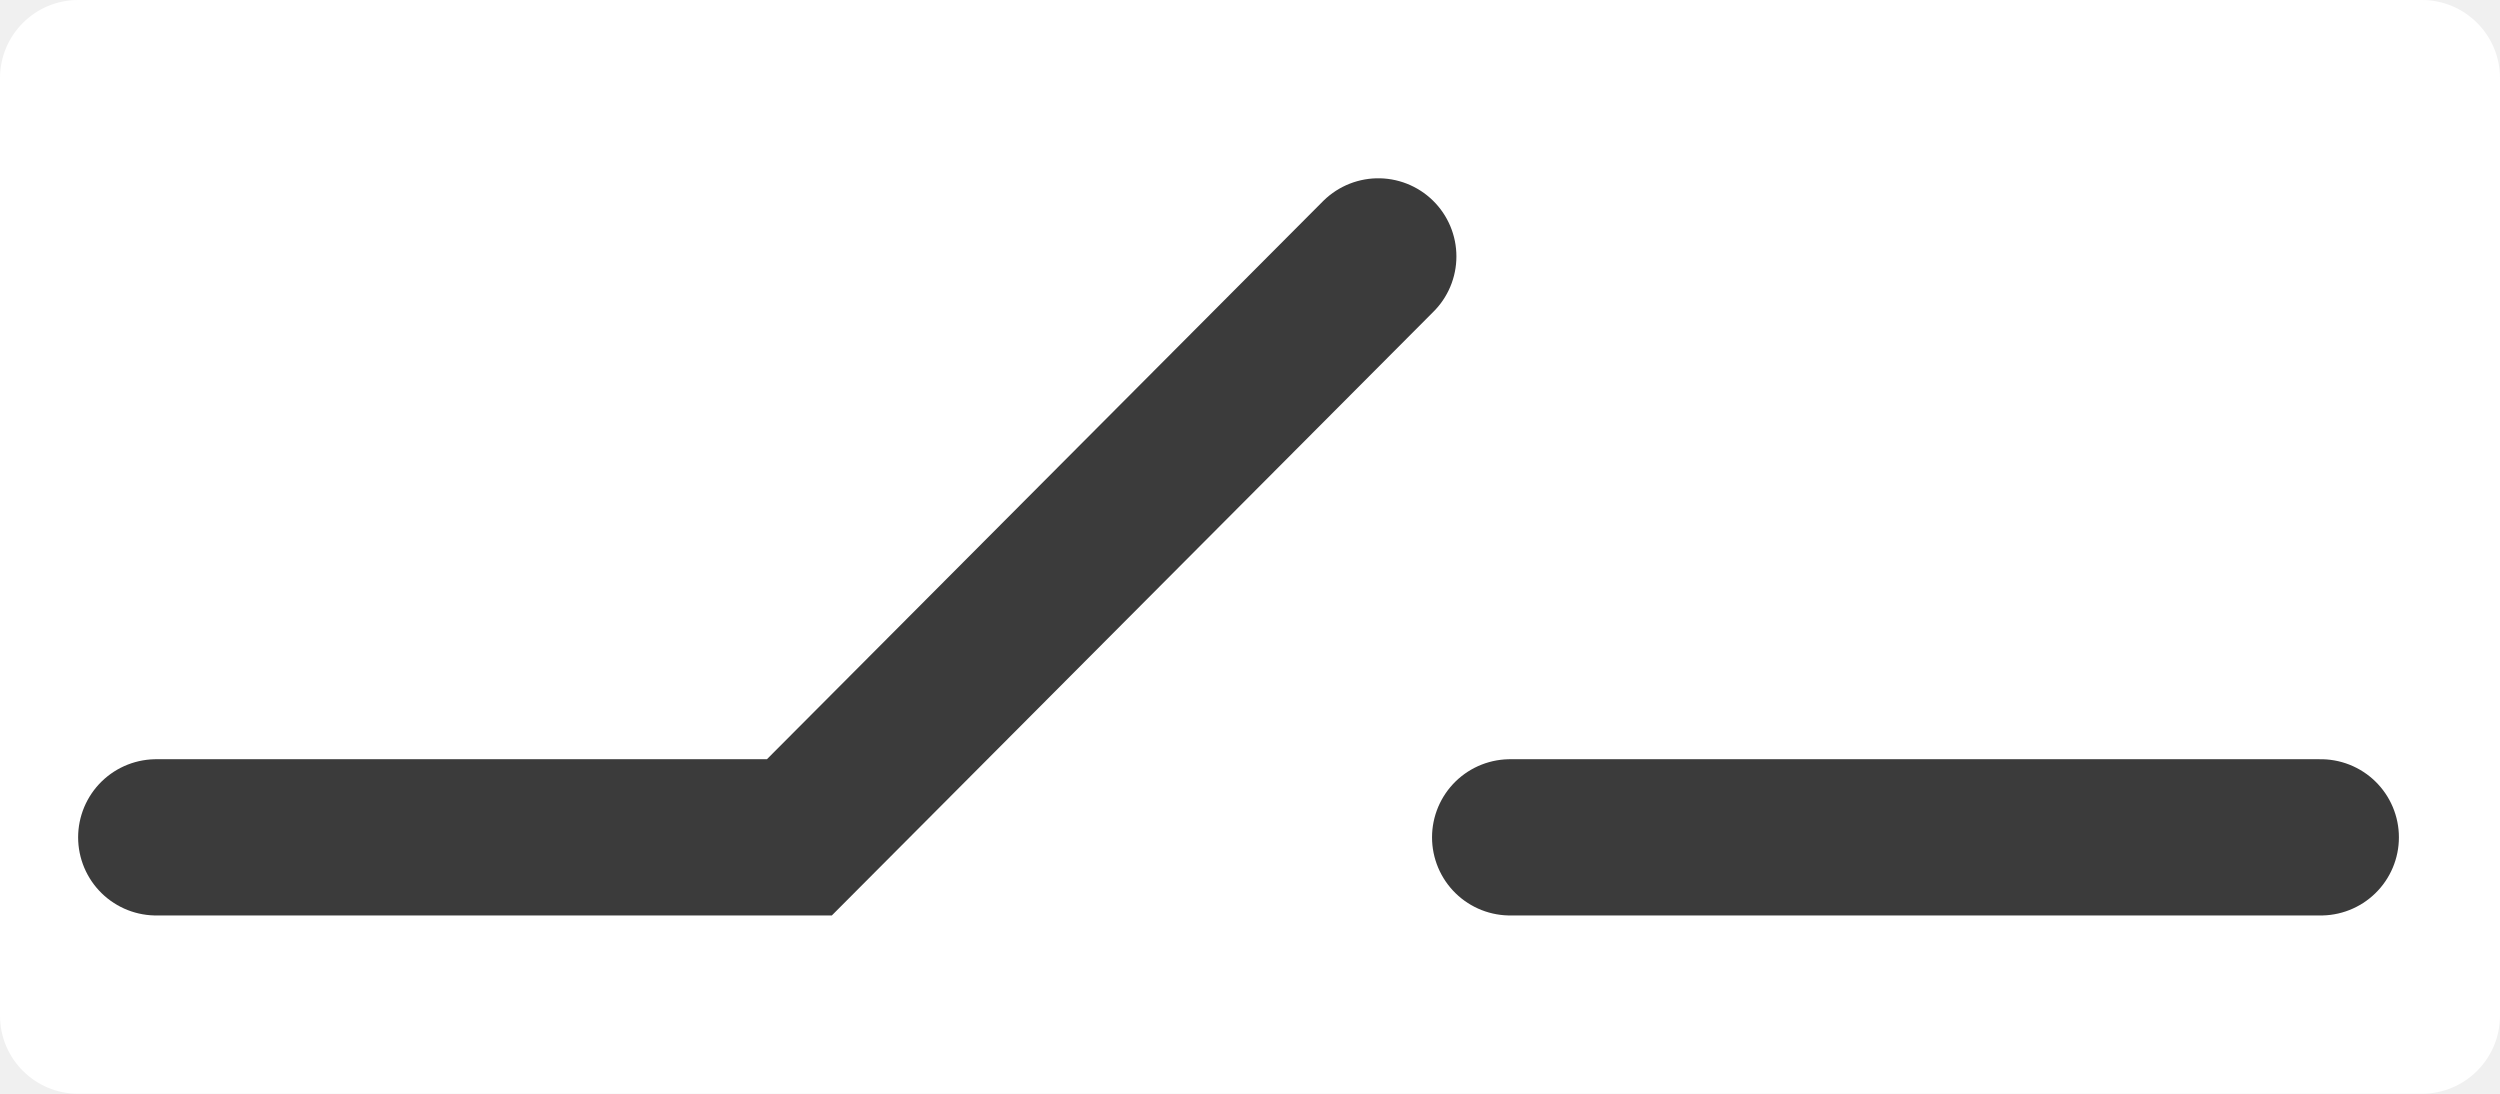
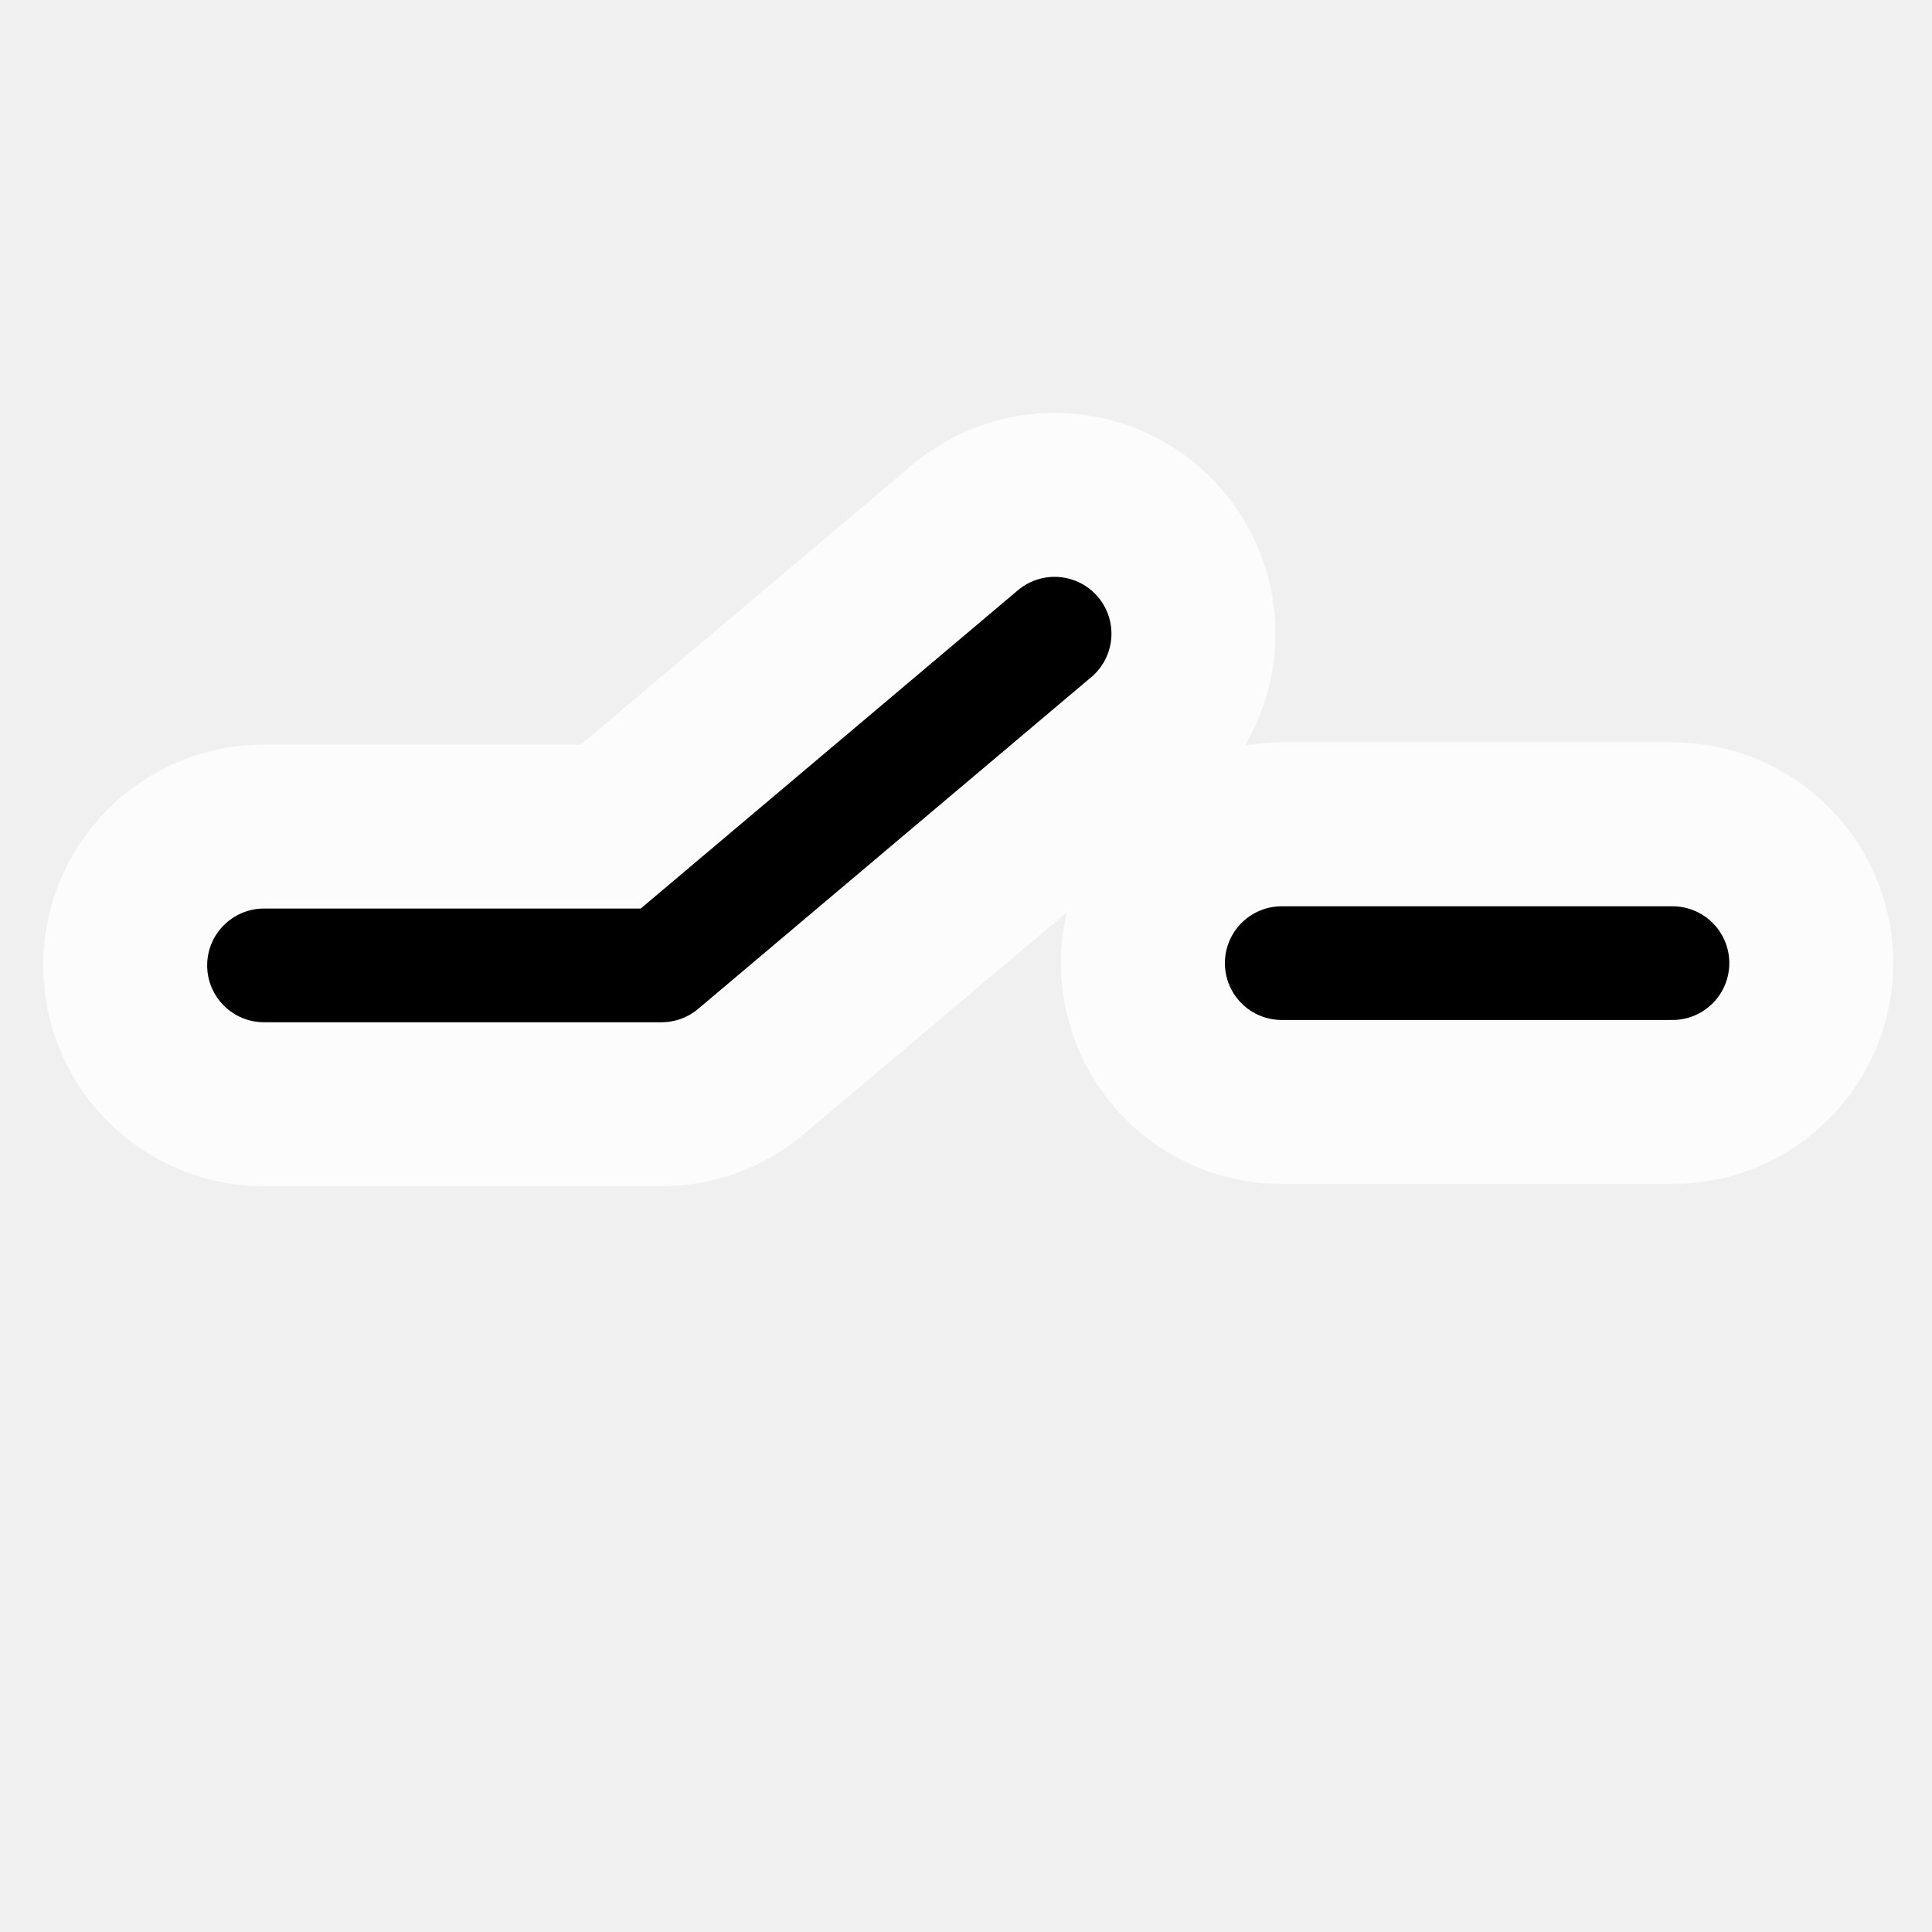
- <svg xmlns="http://www.w3.org/2000/svg" version="1.1" x="0" y="0" width="16" height="7" viewBox="0, 0, 16, 7">
-   <g id="Layer_1">
-     <path d="M0.5,0 L15.5,0 C15.776,0 16,0.224 16,0.5 L16,6.5 C16,6.776 15.776,7 15.5,7 L0.5,7 C0.224,7 0,6.776 0,6.5 L0,0.5 C0,0.224 0.224,0 0.5,0 z" fill="#FFFFFF" />
-     <path d="M10.288,2.188" fill-opacity="0" stroke="#3B3B3B" stroke-width="1" />
-     <path d="M1,5.359 L5.116,5.359 L8.821,1.641" fill-opacity="0" stroke="#3B3B3B" stroke-width="1" stroke-linecap="round" />
-     <path d="M9.665,5.359 L14.853,5.359" fill-opacity="0" stroke="#3B3B3B" stroke-width="1" stroke-linecap="round" />
+ <svg xmlns="http://www.w3.org/2000/svg" width="100%" height="100%" viewBox="0 0 35 35" version="1.1" xml:space="preserve" style="fill-rule:evenodd;clip-rule:evenodd;stroke-linecap:round;stroke-linejoin:round;">
+   <g>
+     <g id="b">
+       <path d="M19.105,11.48L11.984,17.489L4.783,17.489M30.298,17.448L23.22,17.448" style="fill:none;fill-rule:nonzero;stroke:white;stroke-opacity:0.8;stroke-width:8px;" />
+     </g>
+     <g id="b1">
+       <g>
+         <path d="M19.105,11.48L11.984,17.489L4.783,17.489" style="fill:none;fill-rule:nonzero;stroke:black;stroke-width:2.06px;" />
+         <path d="M30.298,17.448L23.22,17.448" style="fill:none;fill-rule:nonzero;stroke:black;stroke-width:2.06px;" />
+       </g>
+     </g>
  </g>
</svg>
